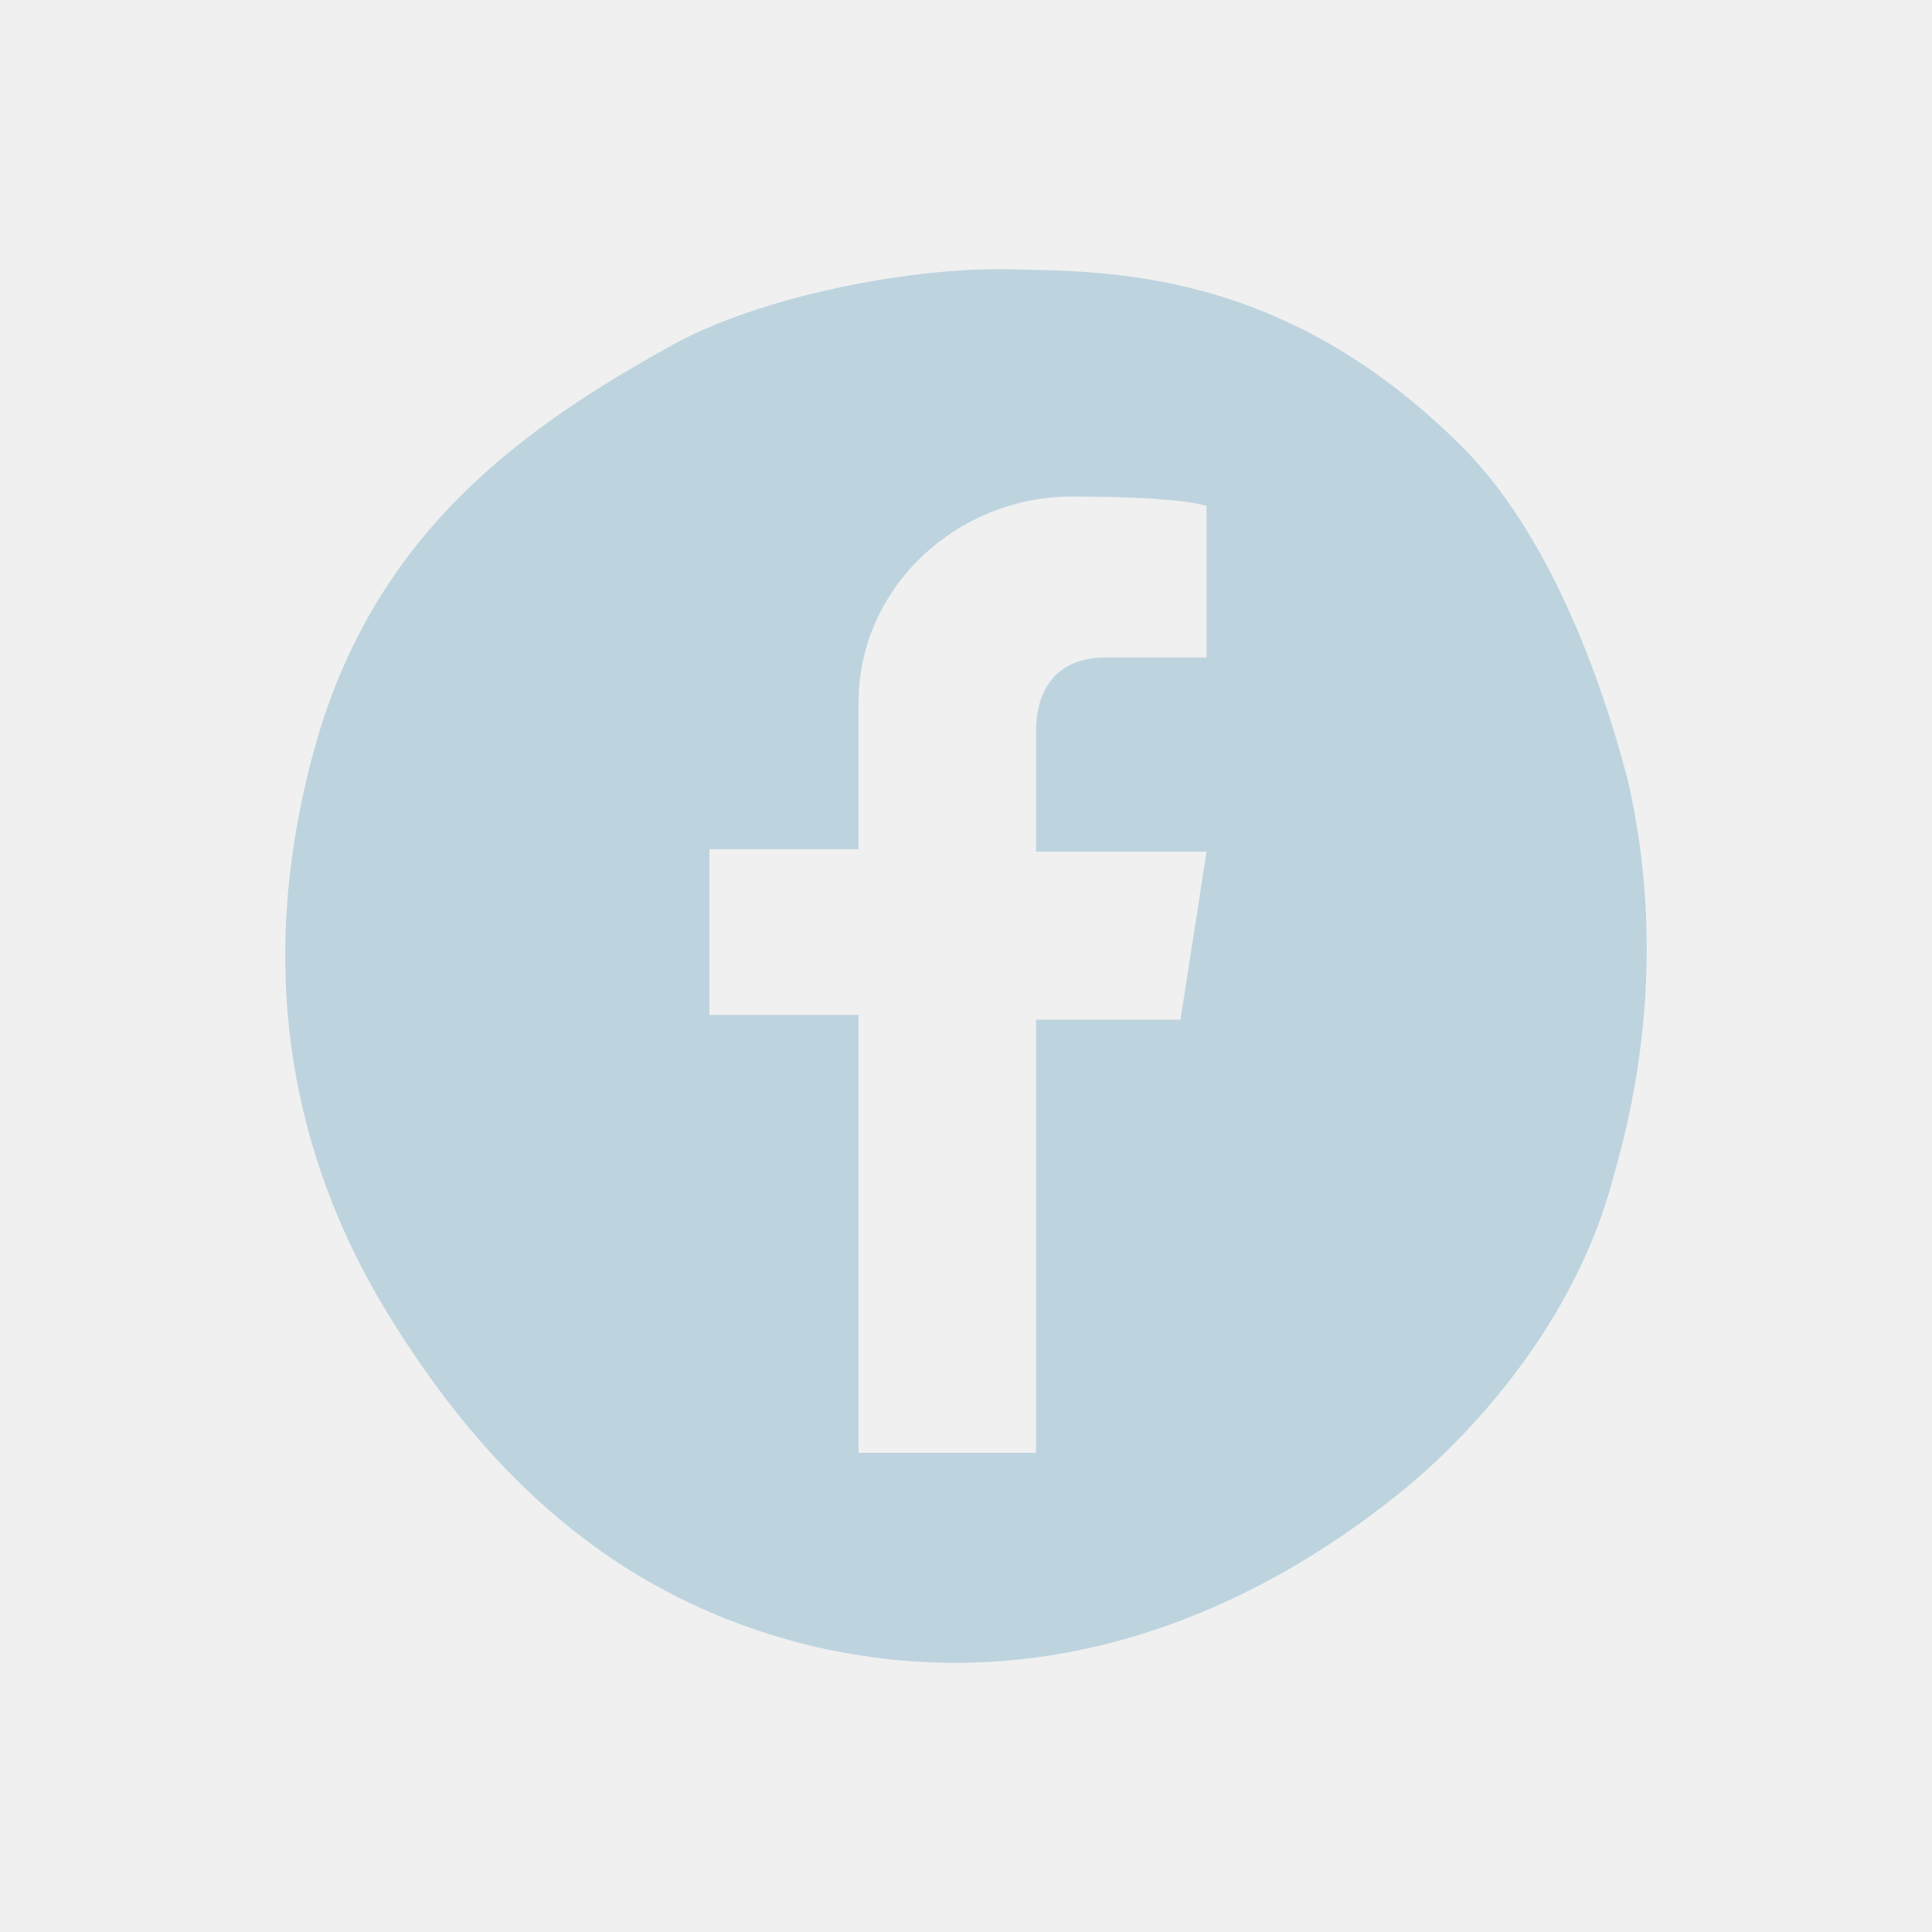
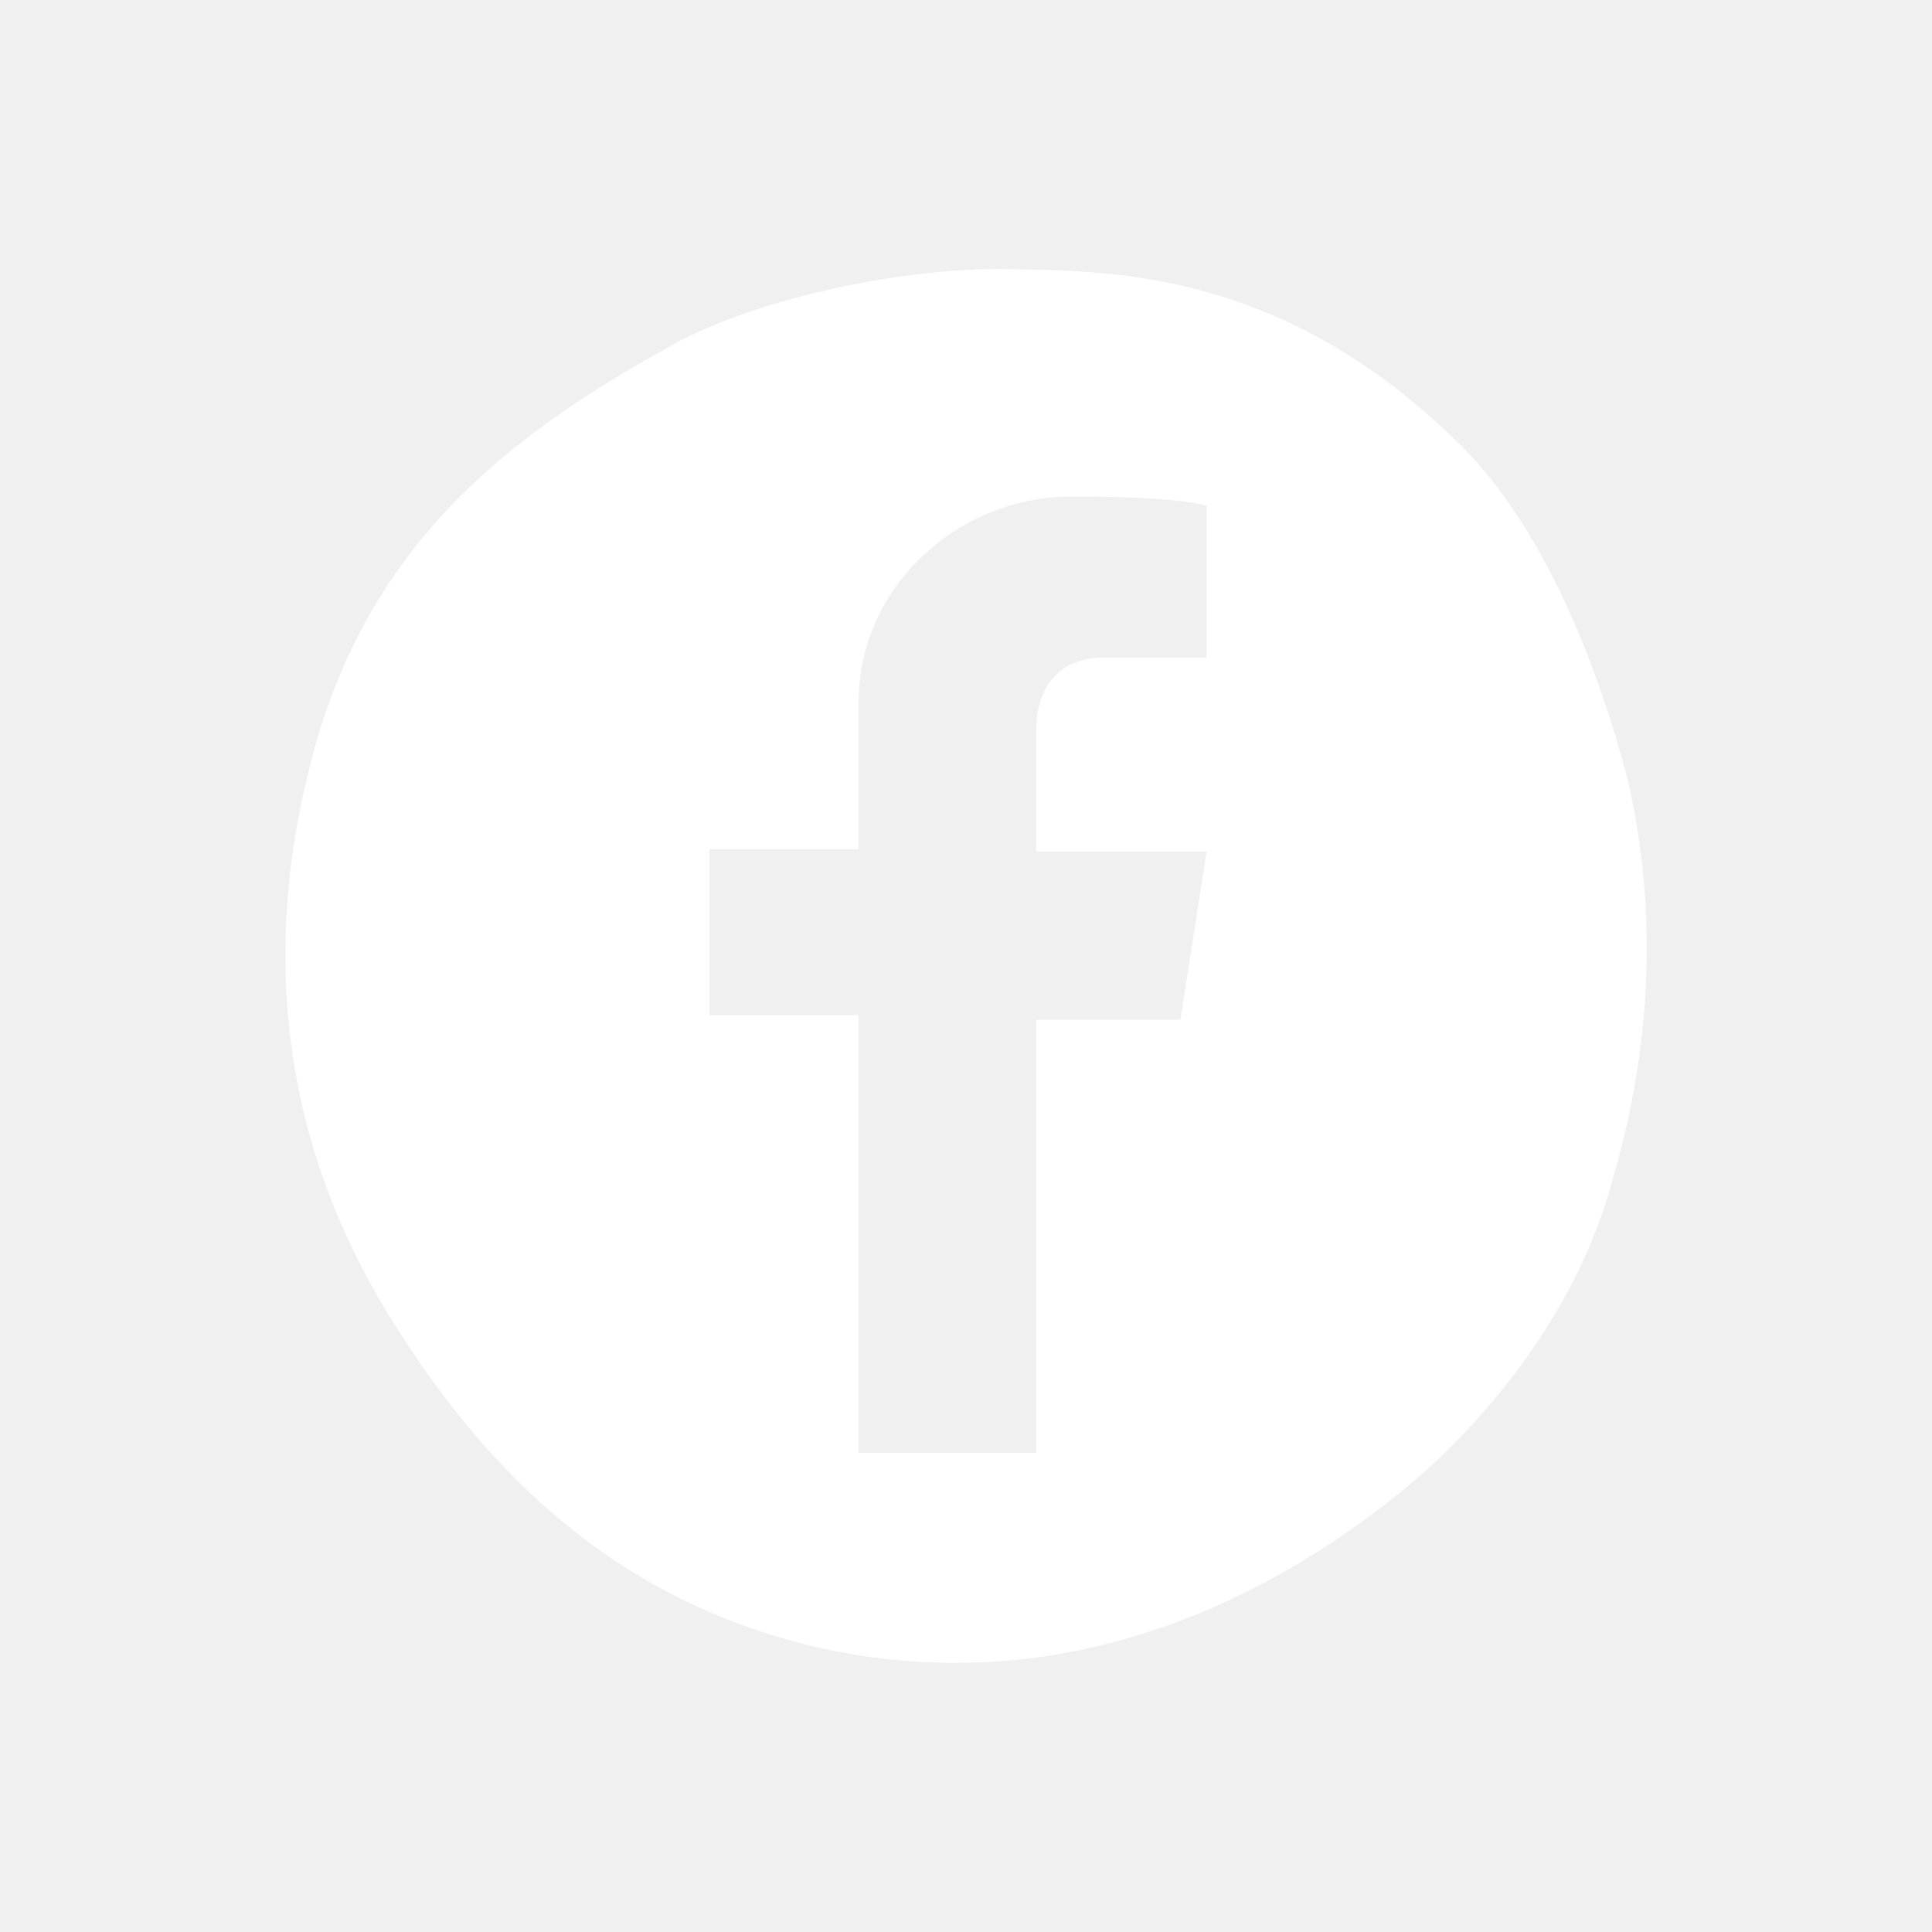
- <svg xmlns="http://www.w3.org/2000/svg" version="1.1" id="Vrstva_1" x="0px" y="0px" viewBox="0 0 1000 1000" enable-background="new 0 0 1000 1000" xml:space="preserve">
-   <path fill="#BDD4DF" d="M422.338,852.48c-104.146-24.505-171.532-90.667-221.768-172.758  c-50.234-82.091-68.613-180.109-37.982-291.606S269.184,221.484,352.499,176.15c47.785-24.504,122.523-37.982,170.309-36.757  c49.009,1.225,140.901-1.225,234.02,91.893c51.46,51.46,77.189,139.677,85.767,172.758c13.478,58.811,14.702,128.649-7.352,204.614  c-19.604,75.964-74.739,136.001-113.946,166.632C650.231,831.651,546.087,880.66,422.338,852.48z M624.502,261.916  c0,0-11.027-4.901-69.839-4.901c-58.811,0-110.271,46.559-110.271,106.595v75.965h-77.189v85.766h77.189v226.669h91.893V527.792  h74.74l13.478-86.992h-88.218v-62.487c0-24.505,13.479-37.982,35.532-37.982h52.686V261.916z" />
+ <svg xmlns="http://www.w3.org/2000/svg" version="1.1" id="Vrstva_1" x="0px" y="0px" viewBox="0 0 1000 1000" style="enable-background:new 0 0 1000 1000;" xml:space="preserve">
+   <style type="text/css">
+ 	.st0{fill:#FFFFFF;}
+ </style>
+   <path class="st0" d="M422.3,852.5C318.2,828,250.8,761.8,200.6,679.7s-68.6-180.1-38-291.6s106.6-166.6,189.9-212  c47.8-24.5,122.5-38,170.3-36.8c49,1.2,140.9-1.2,234,91.9C808.3,282.7,834,371,842.6,404c13.5,58.8,14.7,128.6-7.4,204.6  c-19.6,76-74.7,136-113.9,166.6C650.2,831.7,546.1,880.7,422.3,852.5z M624.5,261.9c0,0-11-4.9-69.8-4.9s-110.3,46.6-110.3,106.6v76  h-77.2v85.8h77.2V752h91.9V527.8H611l13.5-87h-88.2v-62.5c0-24.5,13.5-38,35.5-38h52.7V261.9L624.5,261.9z" />
</svg>
